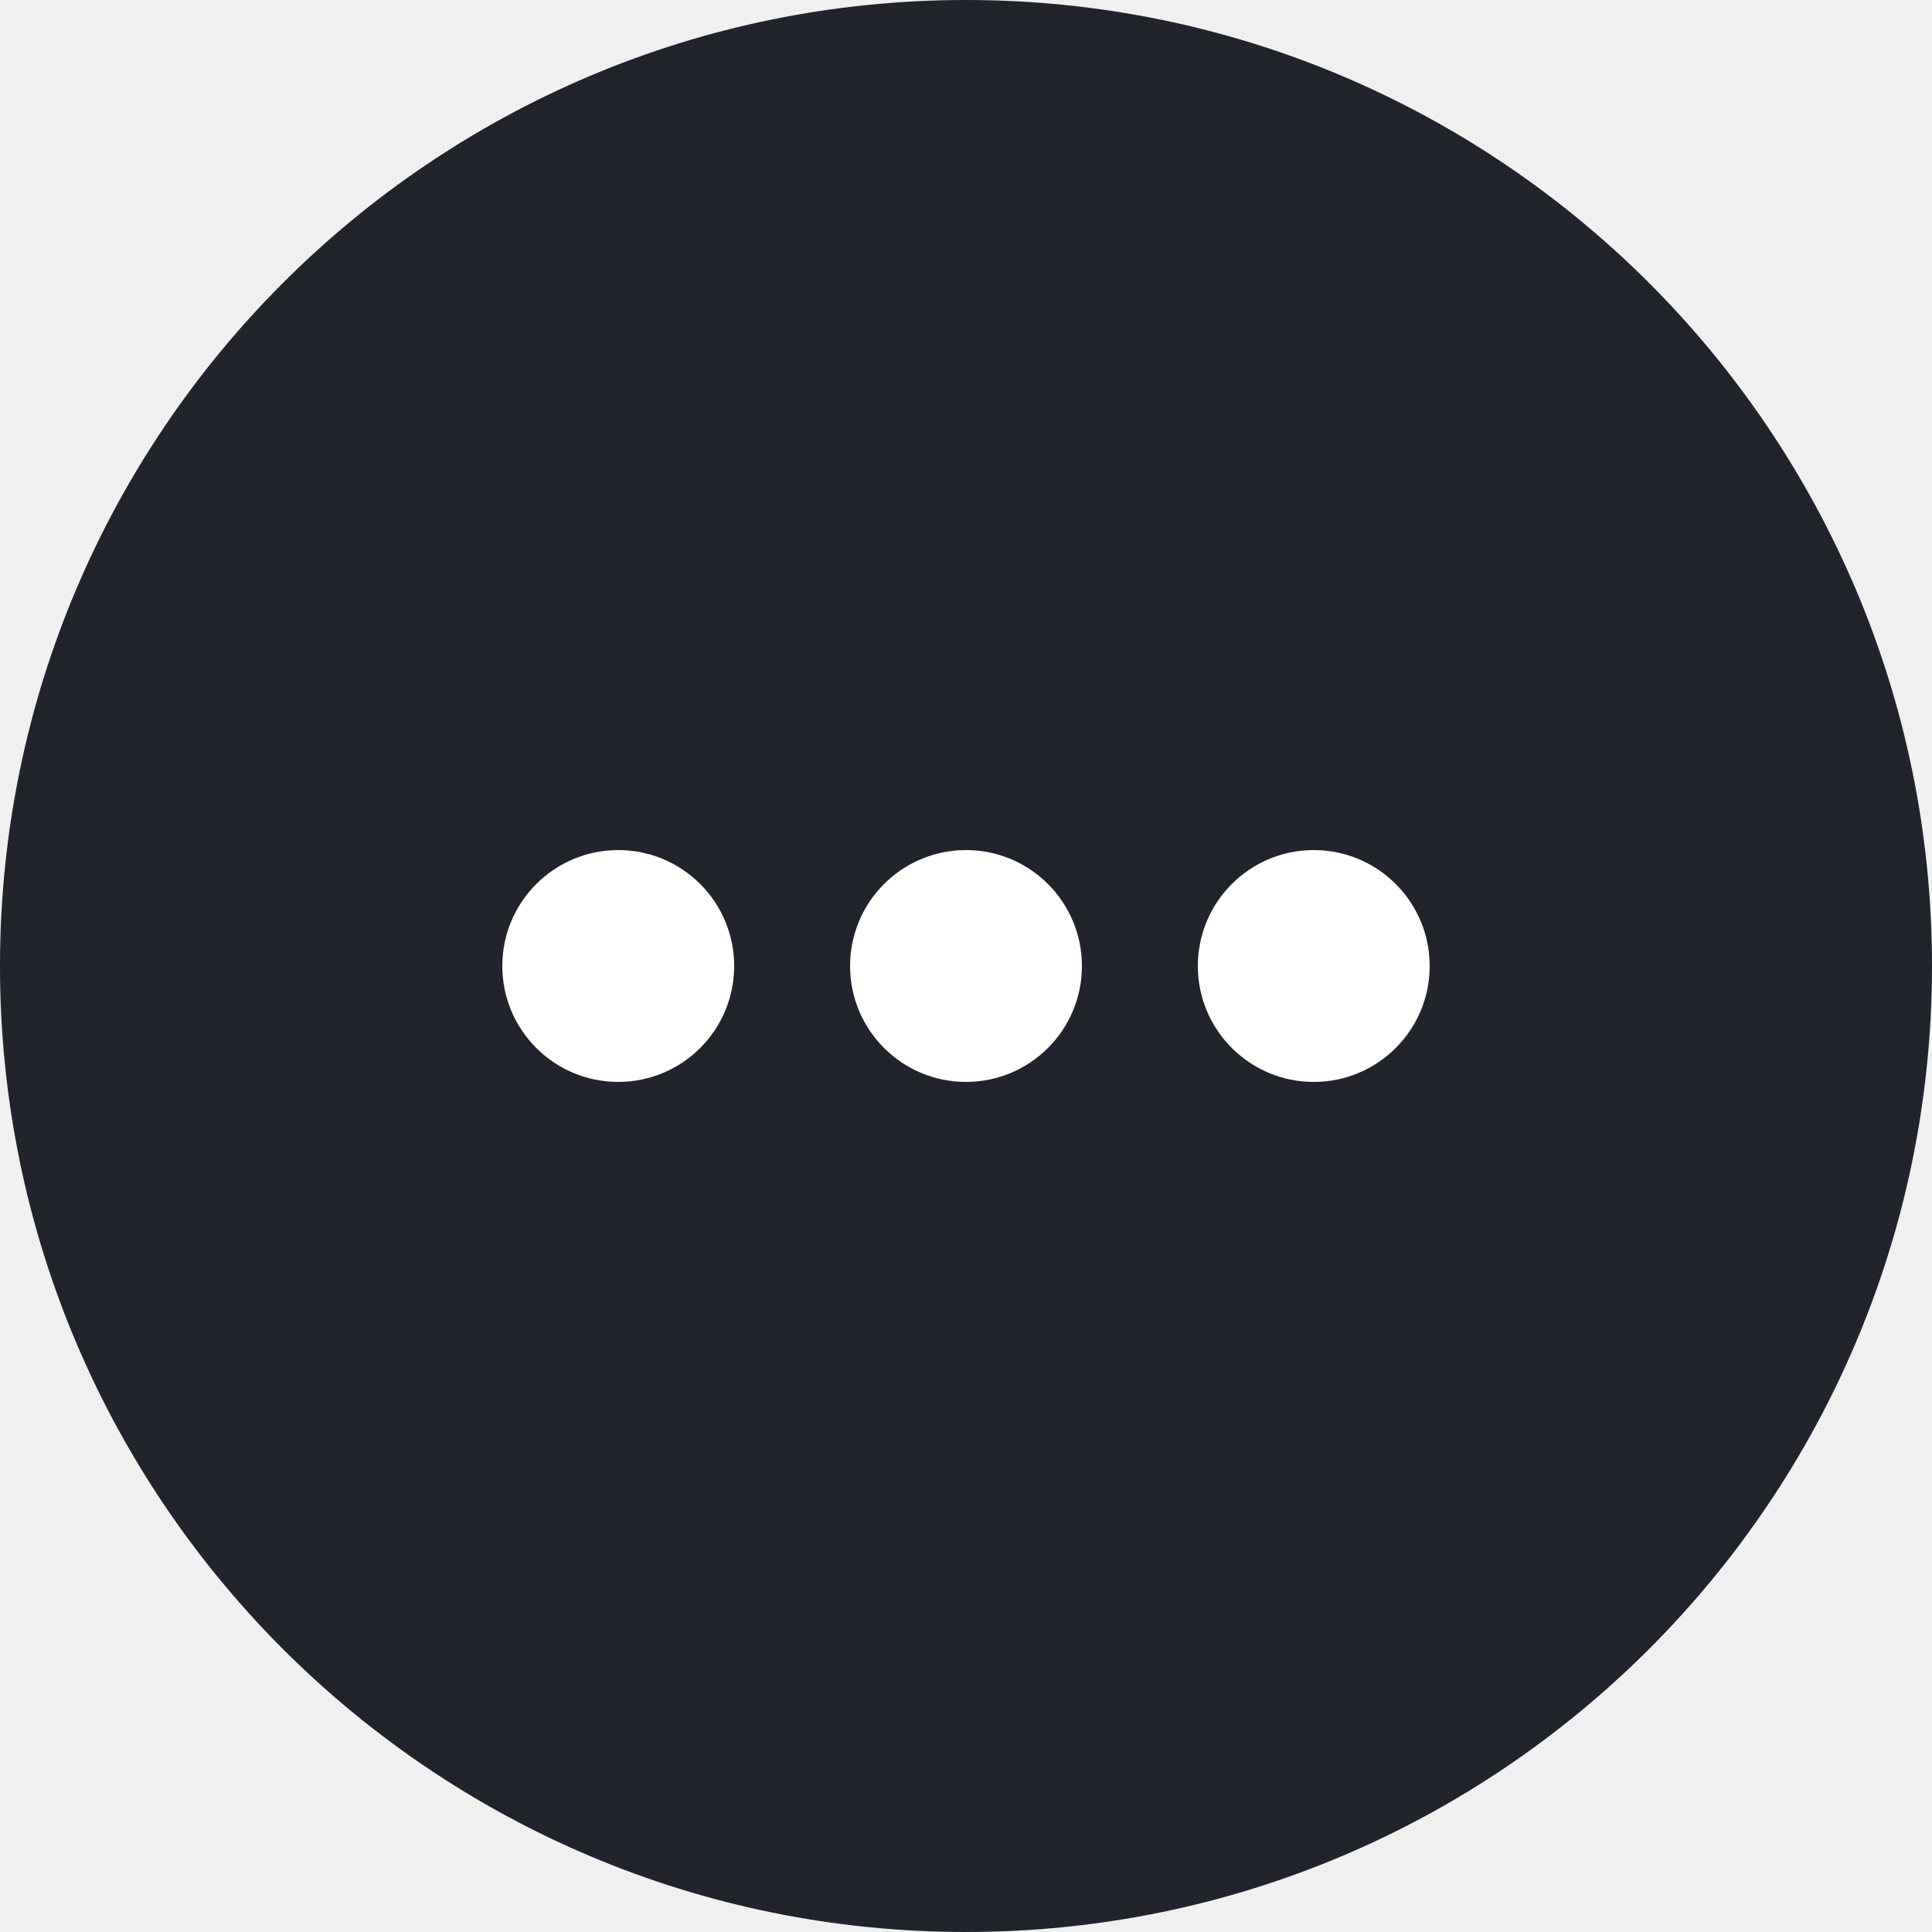
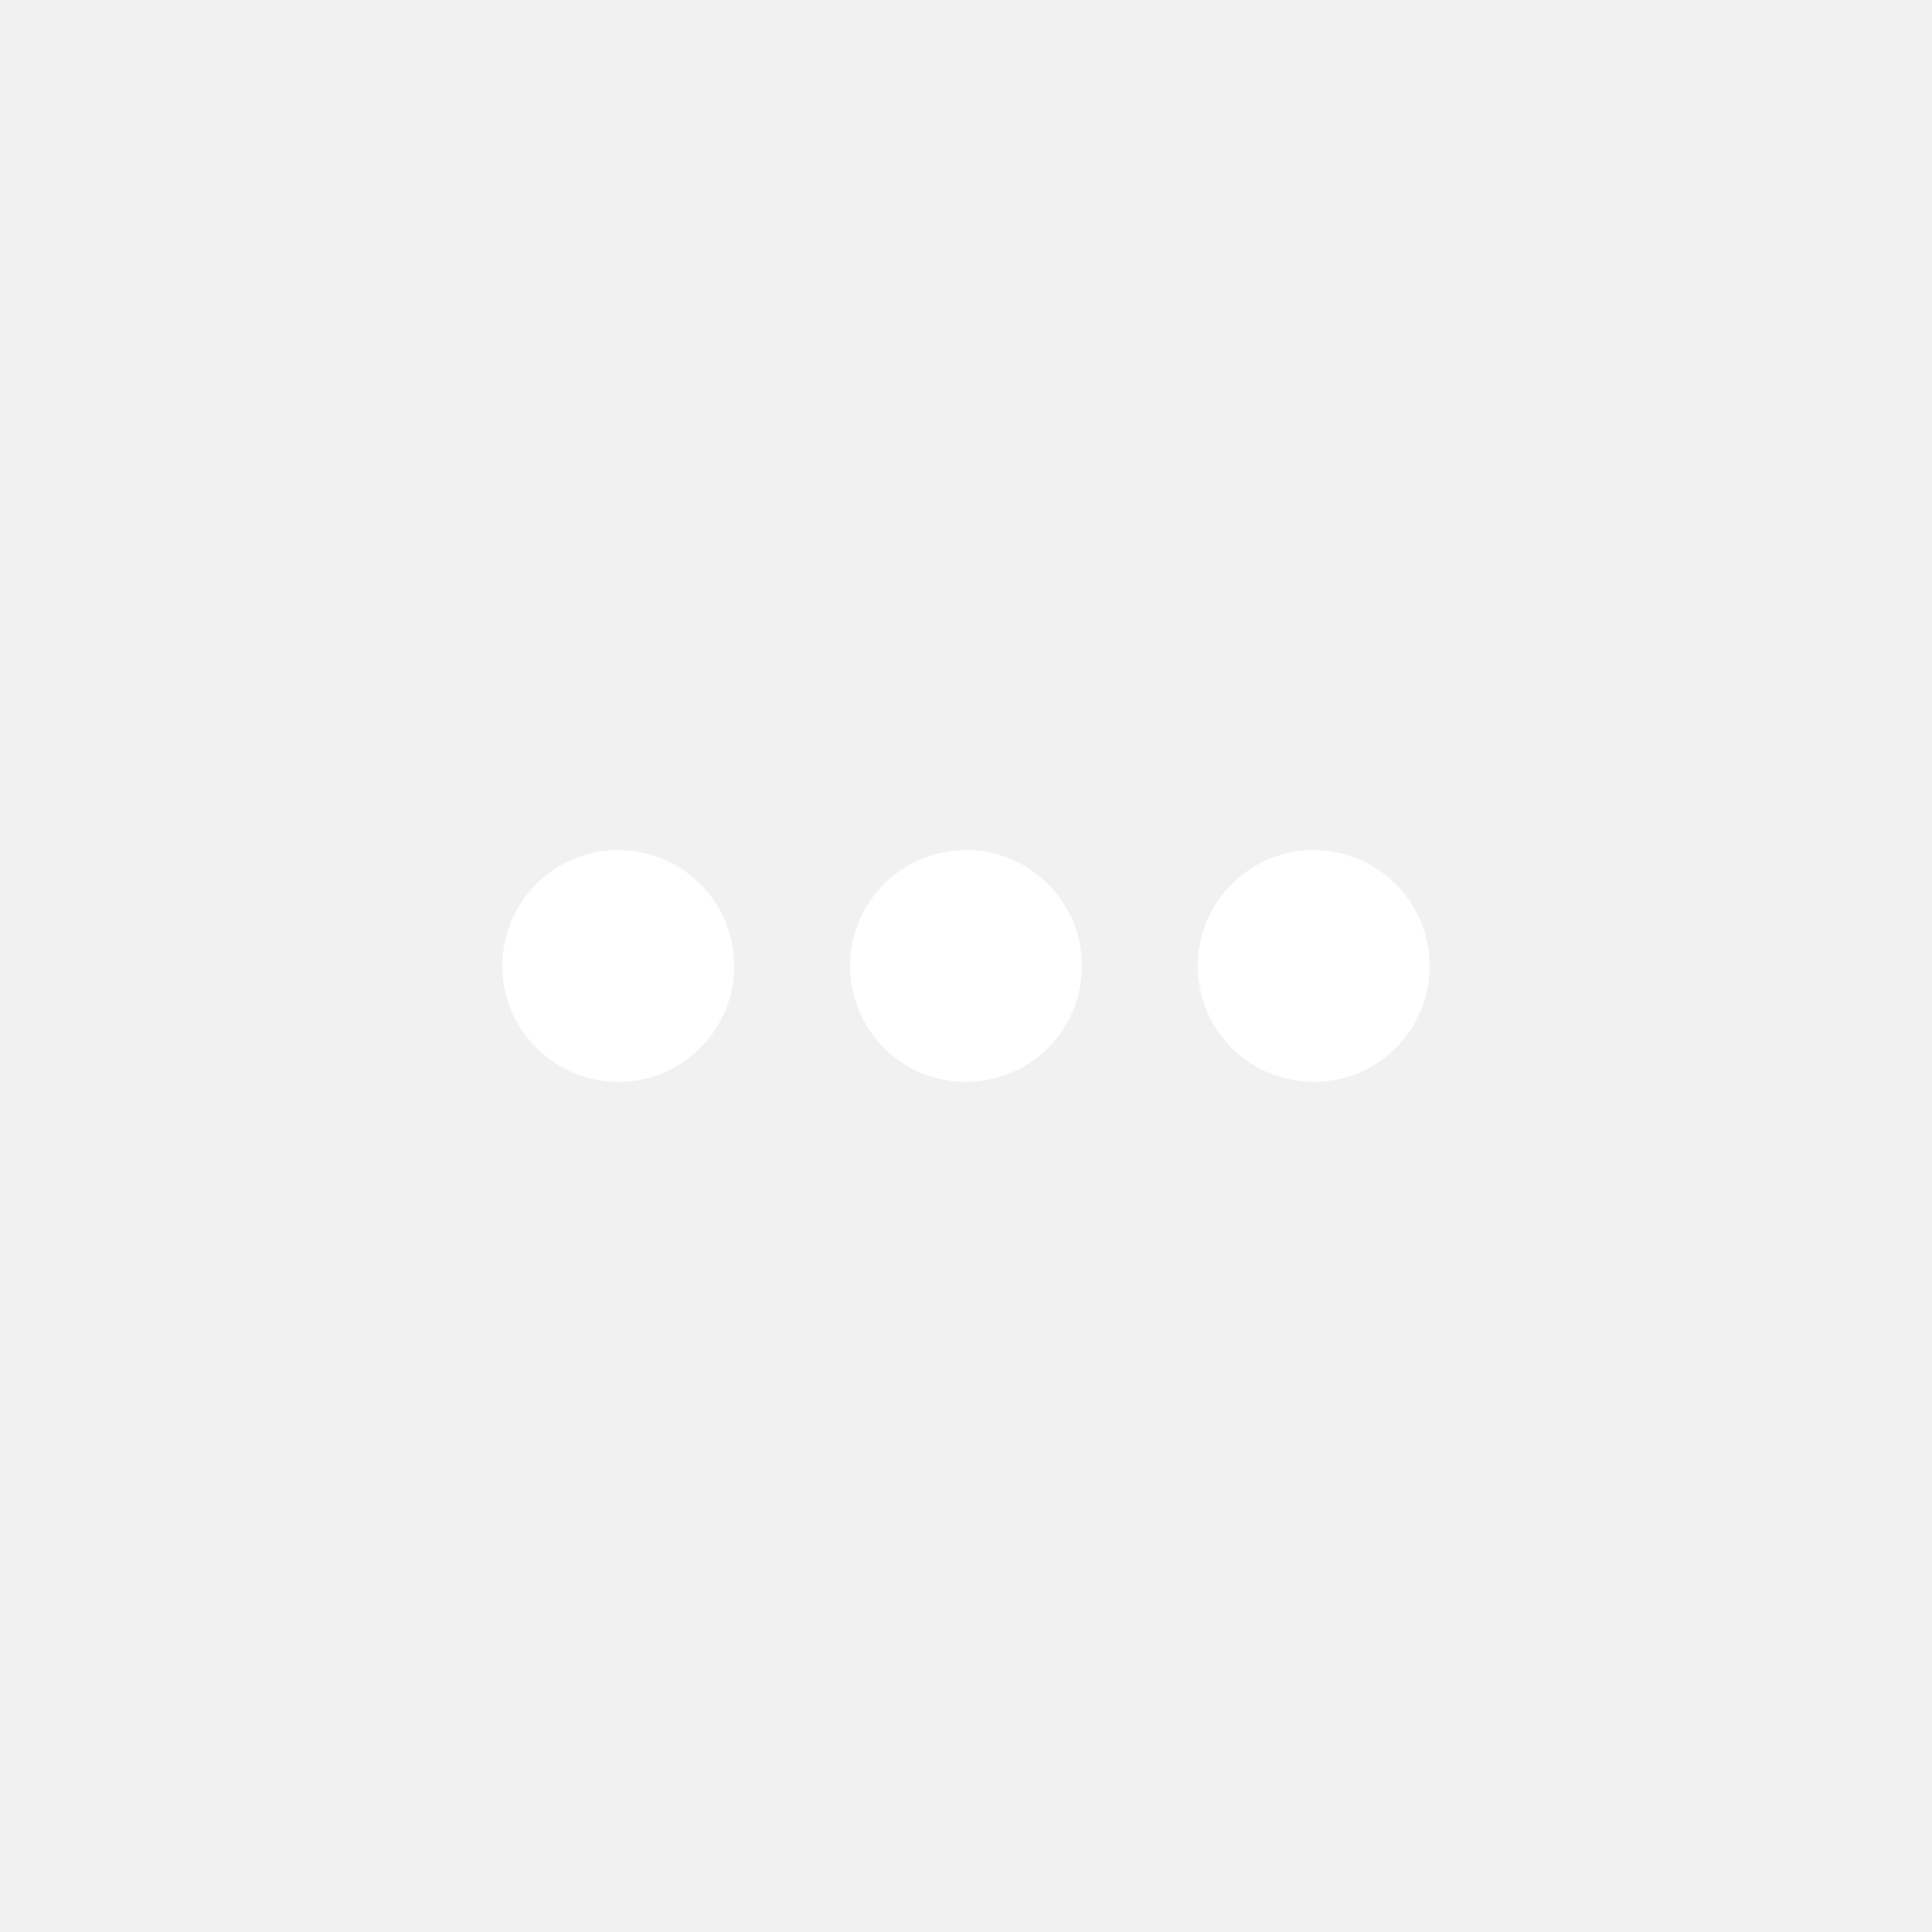
<svg xmlns="http://www.w3.org/2000/svg" viewBox="0 0 50 50">
  <defs>
-     <style>.cls-1{fill:#21242b;}.cls-2{fill:#fff;}</style>
+     <style>.cls-1,.cls-2{fill:#fff;}.cls-1{opacity:0.05;}</style>
  </defs>
  <g id="Calque_2" data-name="Calque 2">
-     <g id="Écran_principal" data-name="Écran principal">
+     <g id="Écran_principal_P4" data-name="Écran principal P4">
      <circle class="cls-1" cx="25" cy="25" r="25" />
      <circle class="cls-2" cx="25" cy="25" r="3" />
      <circle class="cls-2" cx="16" cy="25" r="3" />
      <circle class="cls-2" cx="34" cy="25" r="3" />
    </g>
  </g>
</svg>
